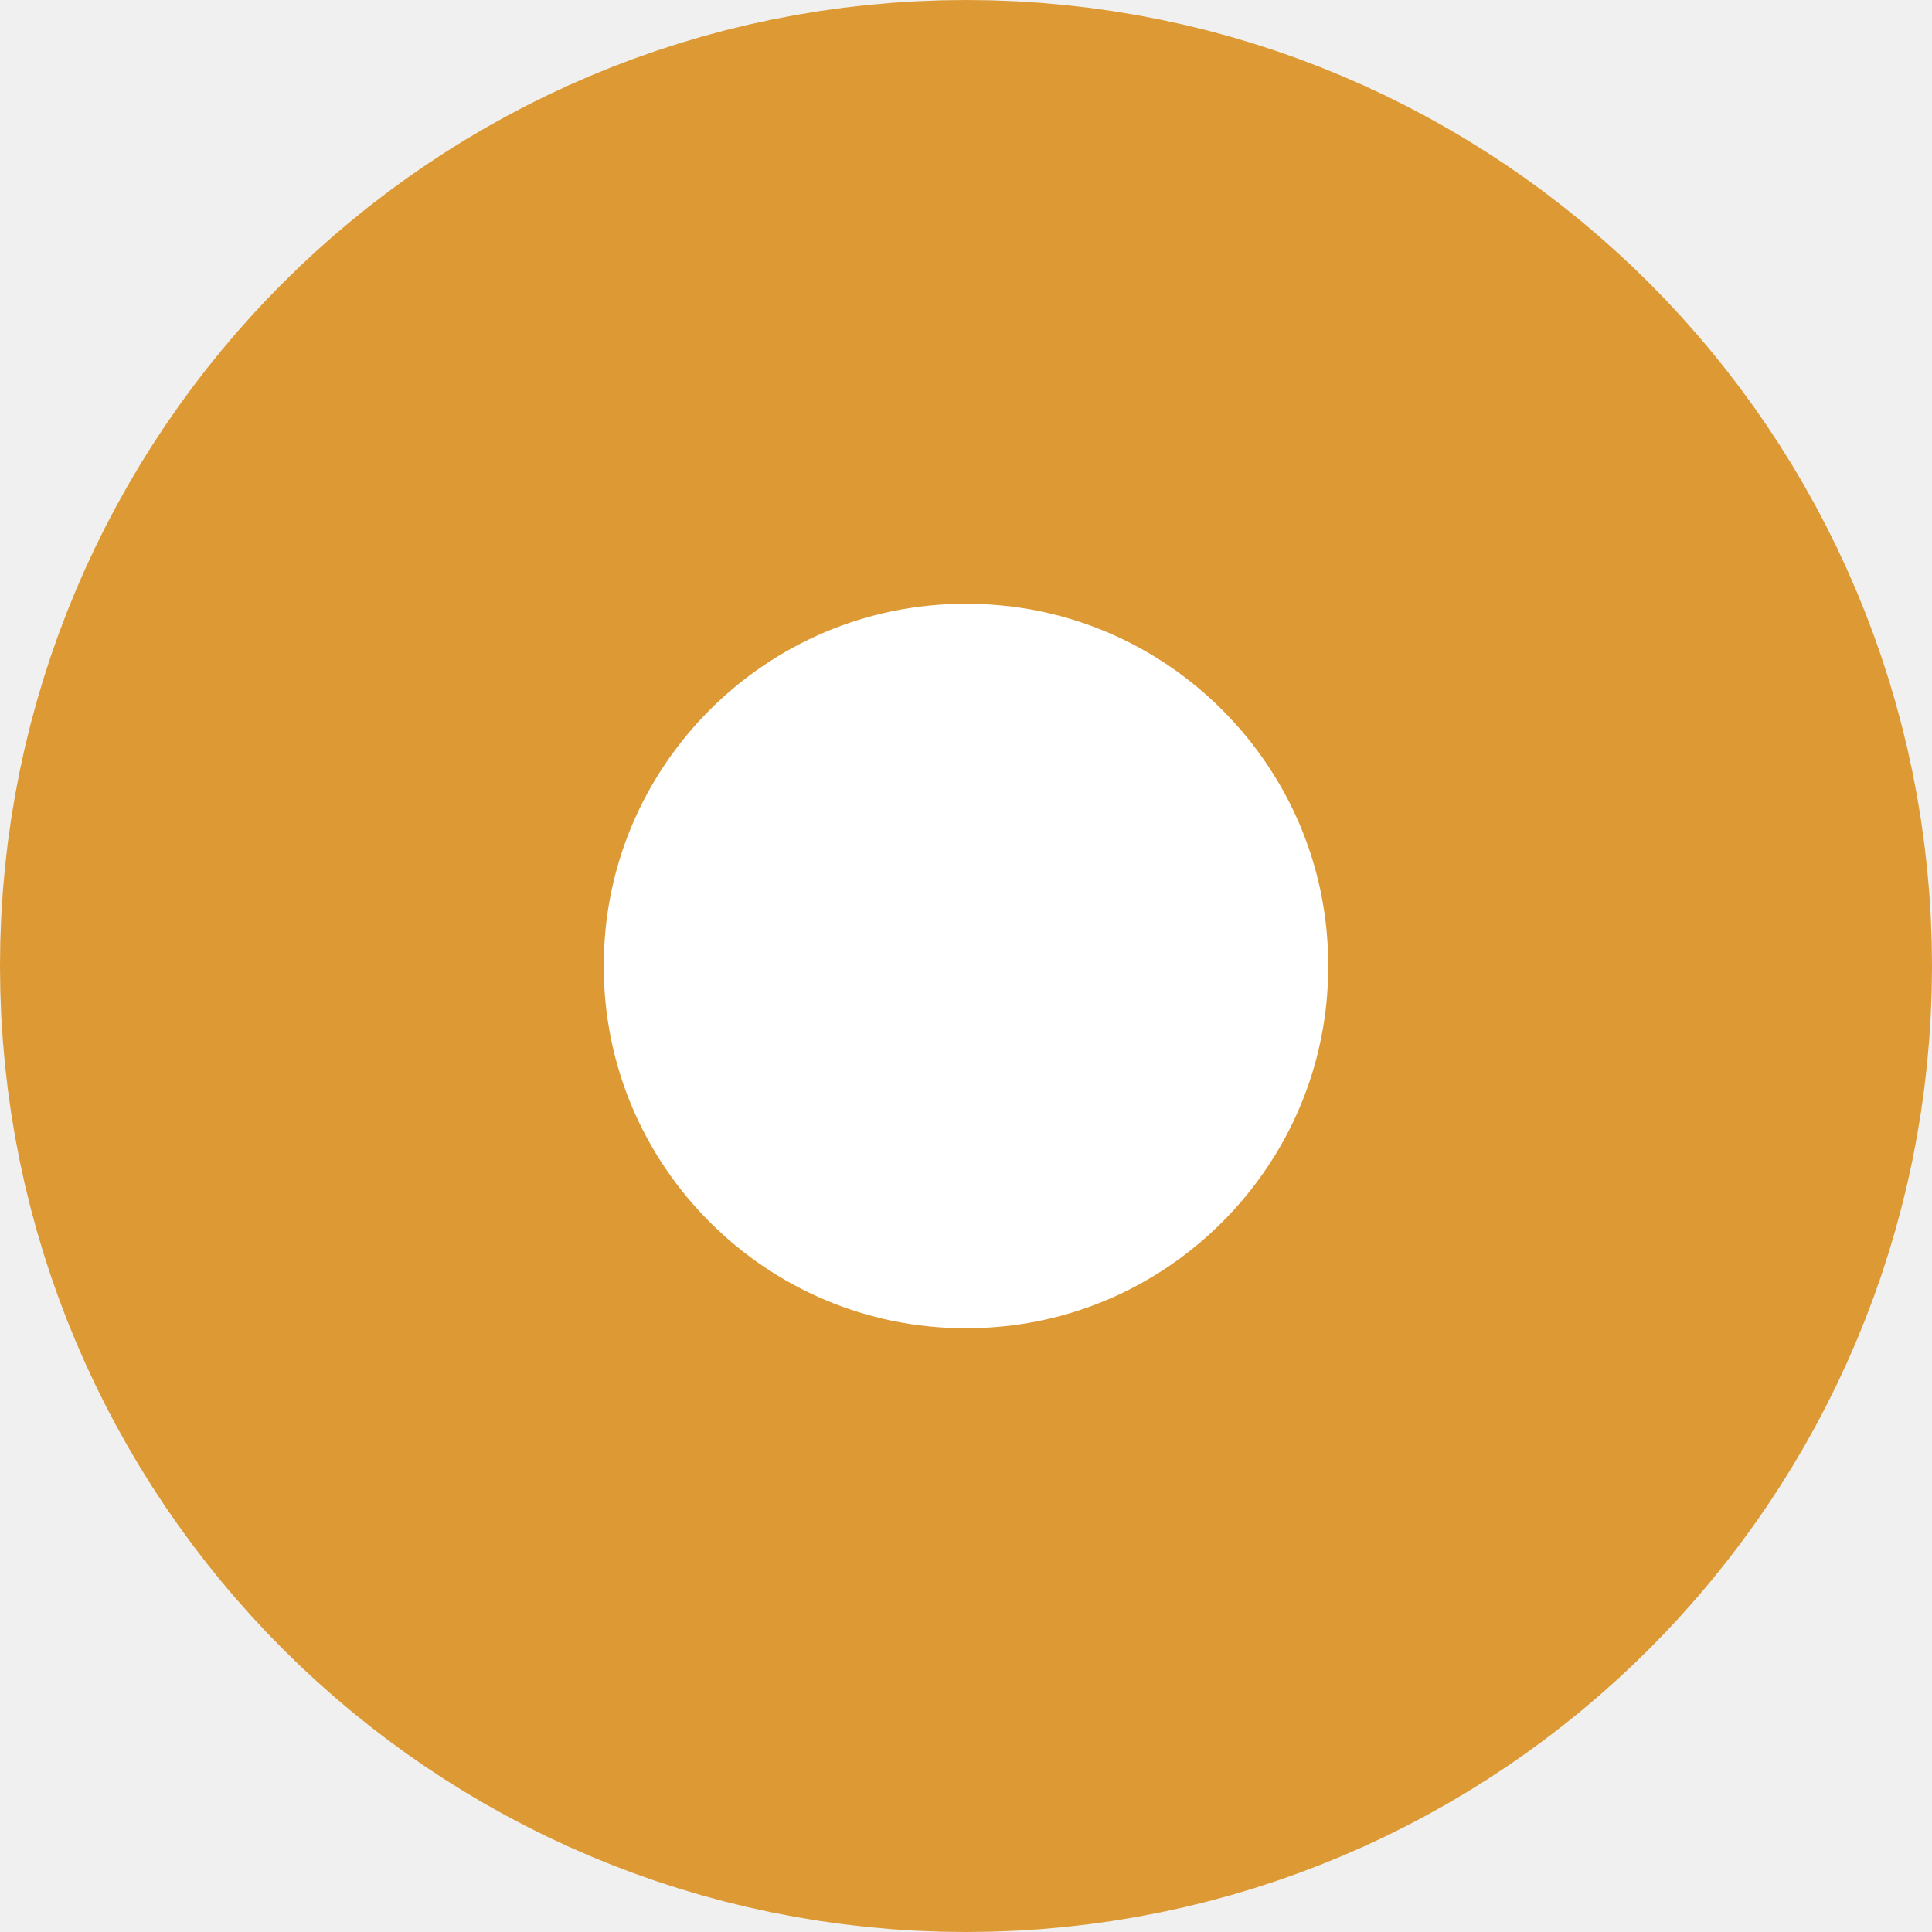
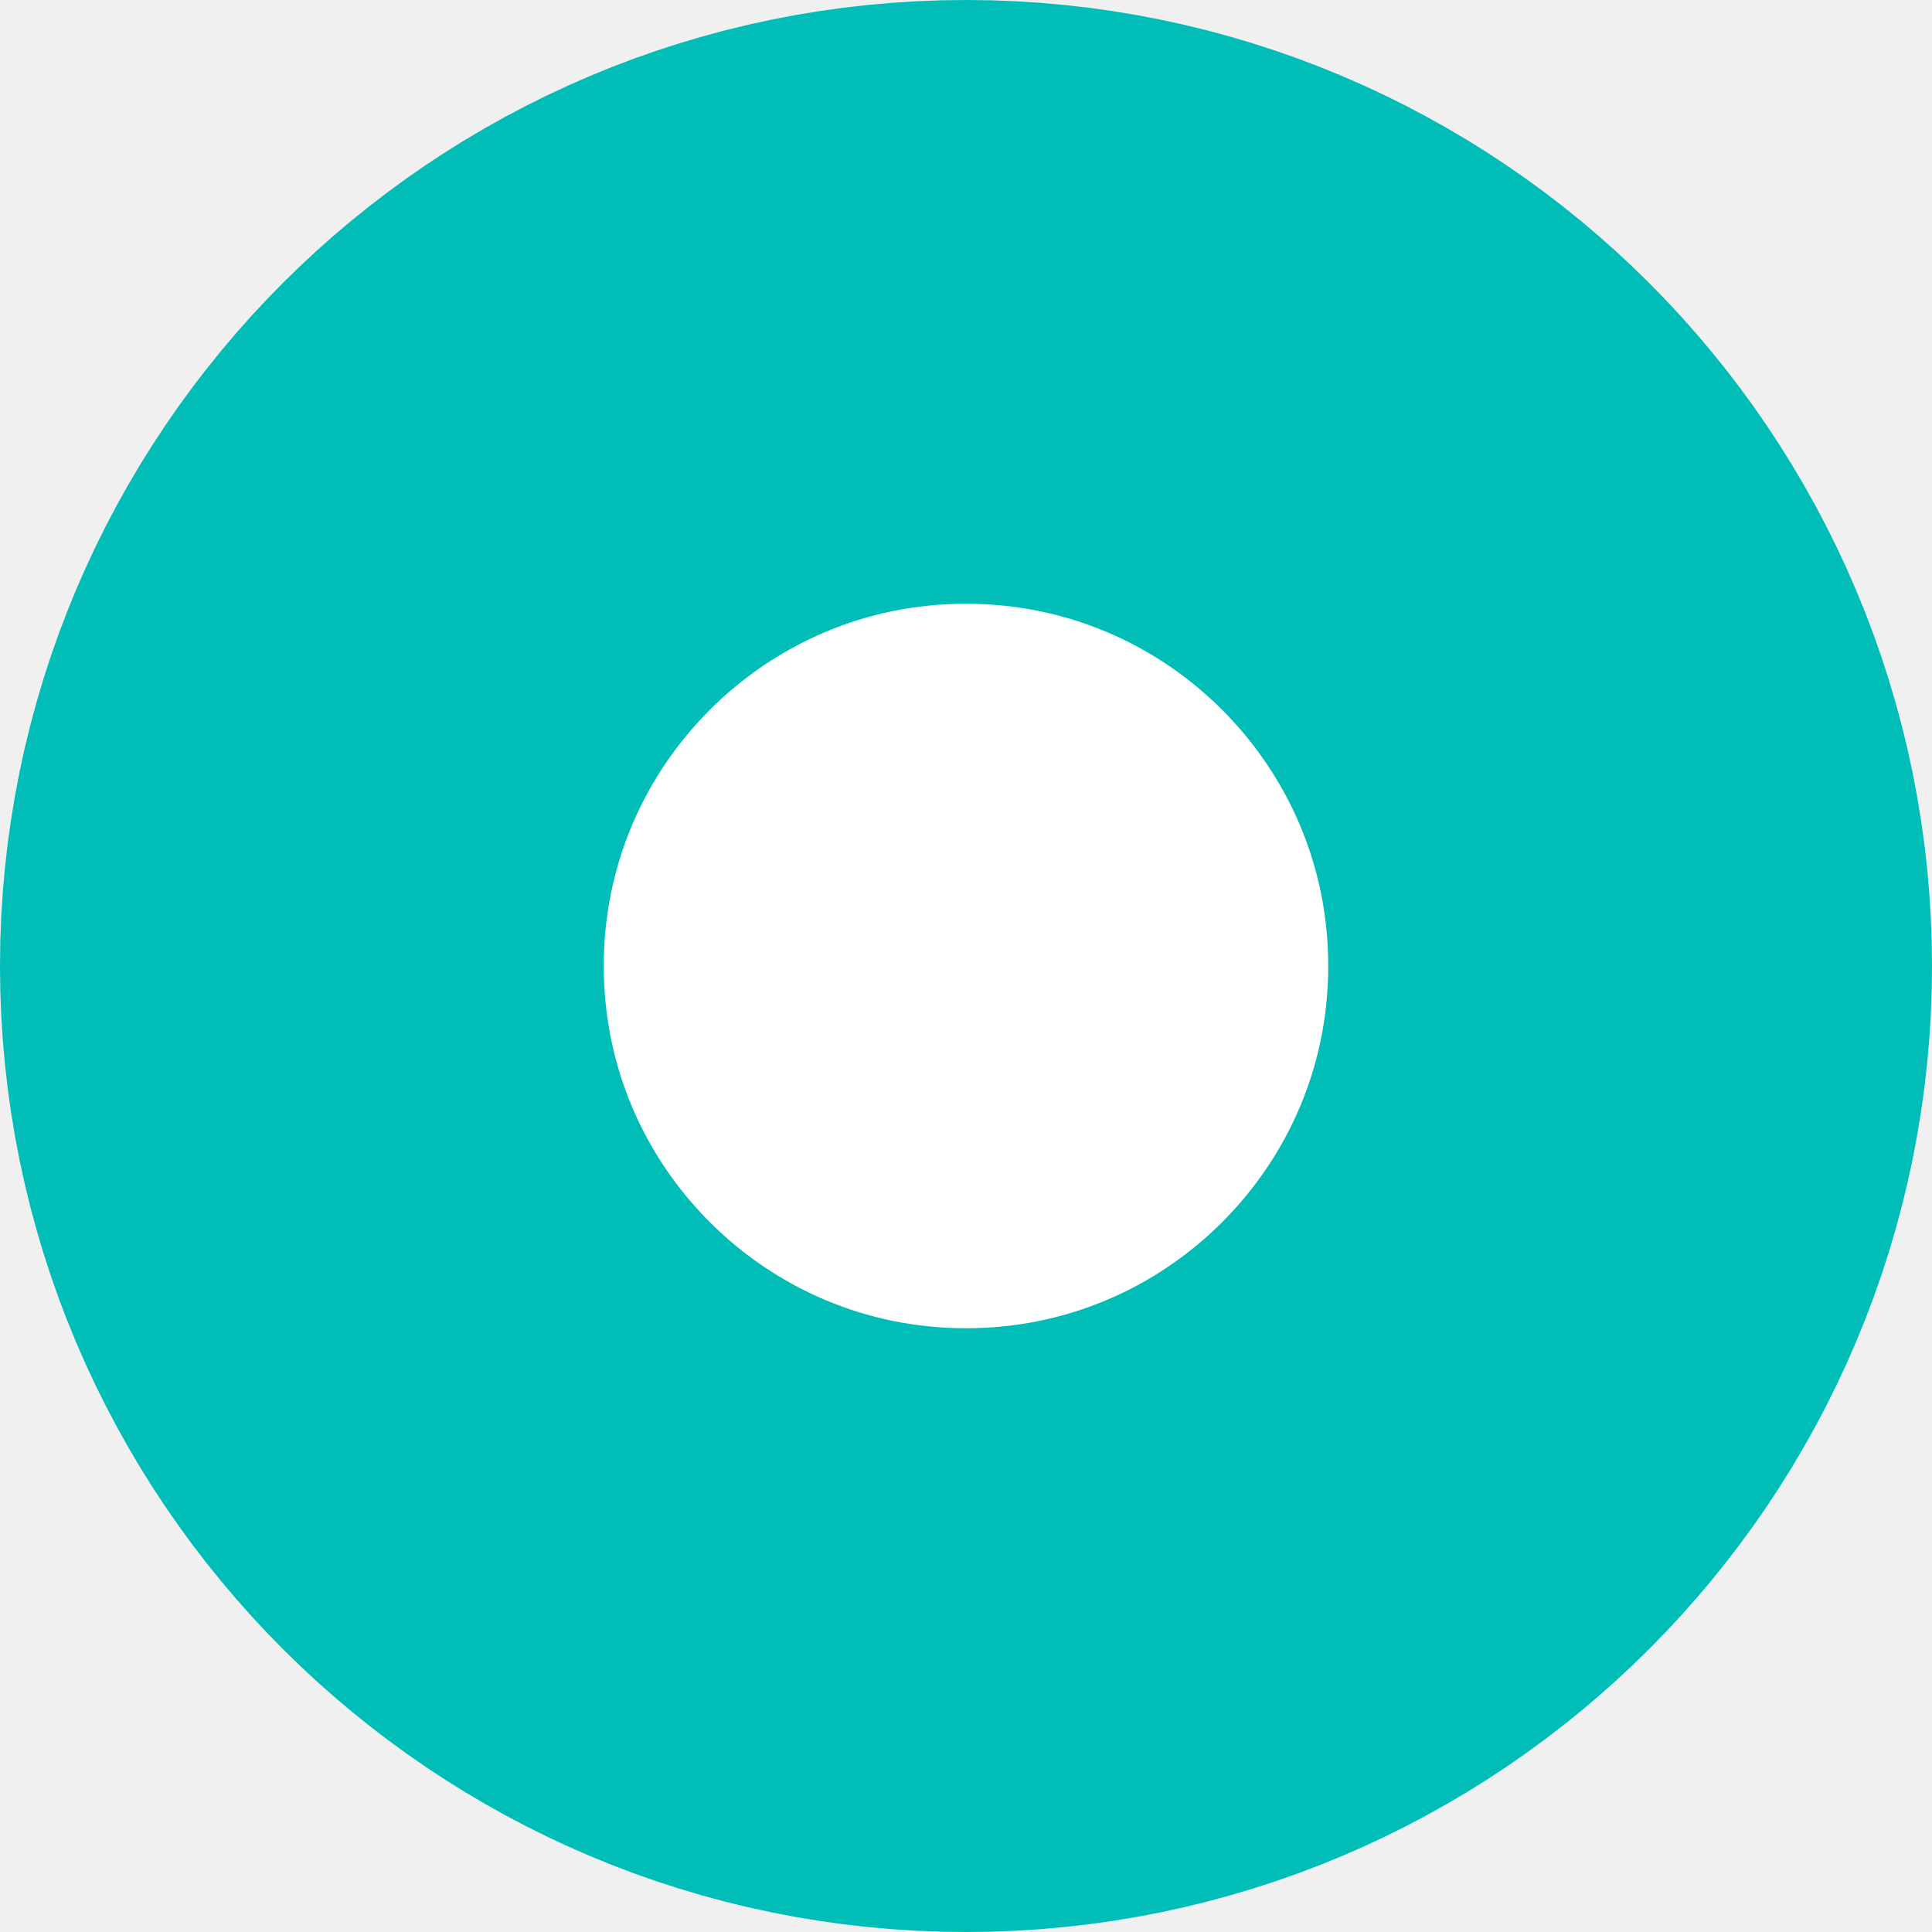
<svg xmlns="http://www.w3.org/2000/svg" preserveAspectRatio="none" overflow="visible" style="display: block;" width="16" height="16" viewBox="0 0 16 16" fill="none">
-   <path id="Ellipse" d="M13.5 8C13.5 11.038 11.038 13.5 8 13.5C4.962 13.5 2.5 11.038 2.5 8C2.5 4.962 4.962 2.5 8 2.5C11.038 2.5 13.5 4.962 13.5 8Z" fill="white" stroke-width="5" stroke="#DD9933" />
+   <path id="Ellipse" d="M13.5 8C13.5 11.038 11.038 13.5 8 13.5C4.962 13.5 2.5 11.038 2.5 8C2.5 4.962 4.962 2.5 8 2.5C11.038 2.5 13.5 4.962 13.5 8Z" fill="white" stroke-width="5" stroke="#00BDB7" />
</svg>
